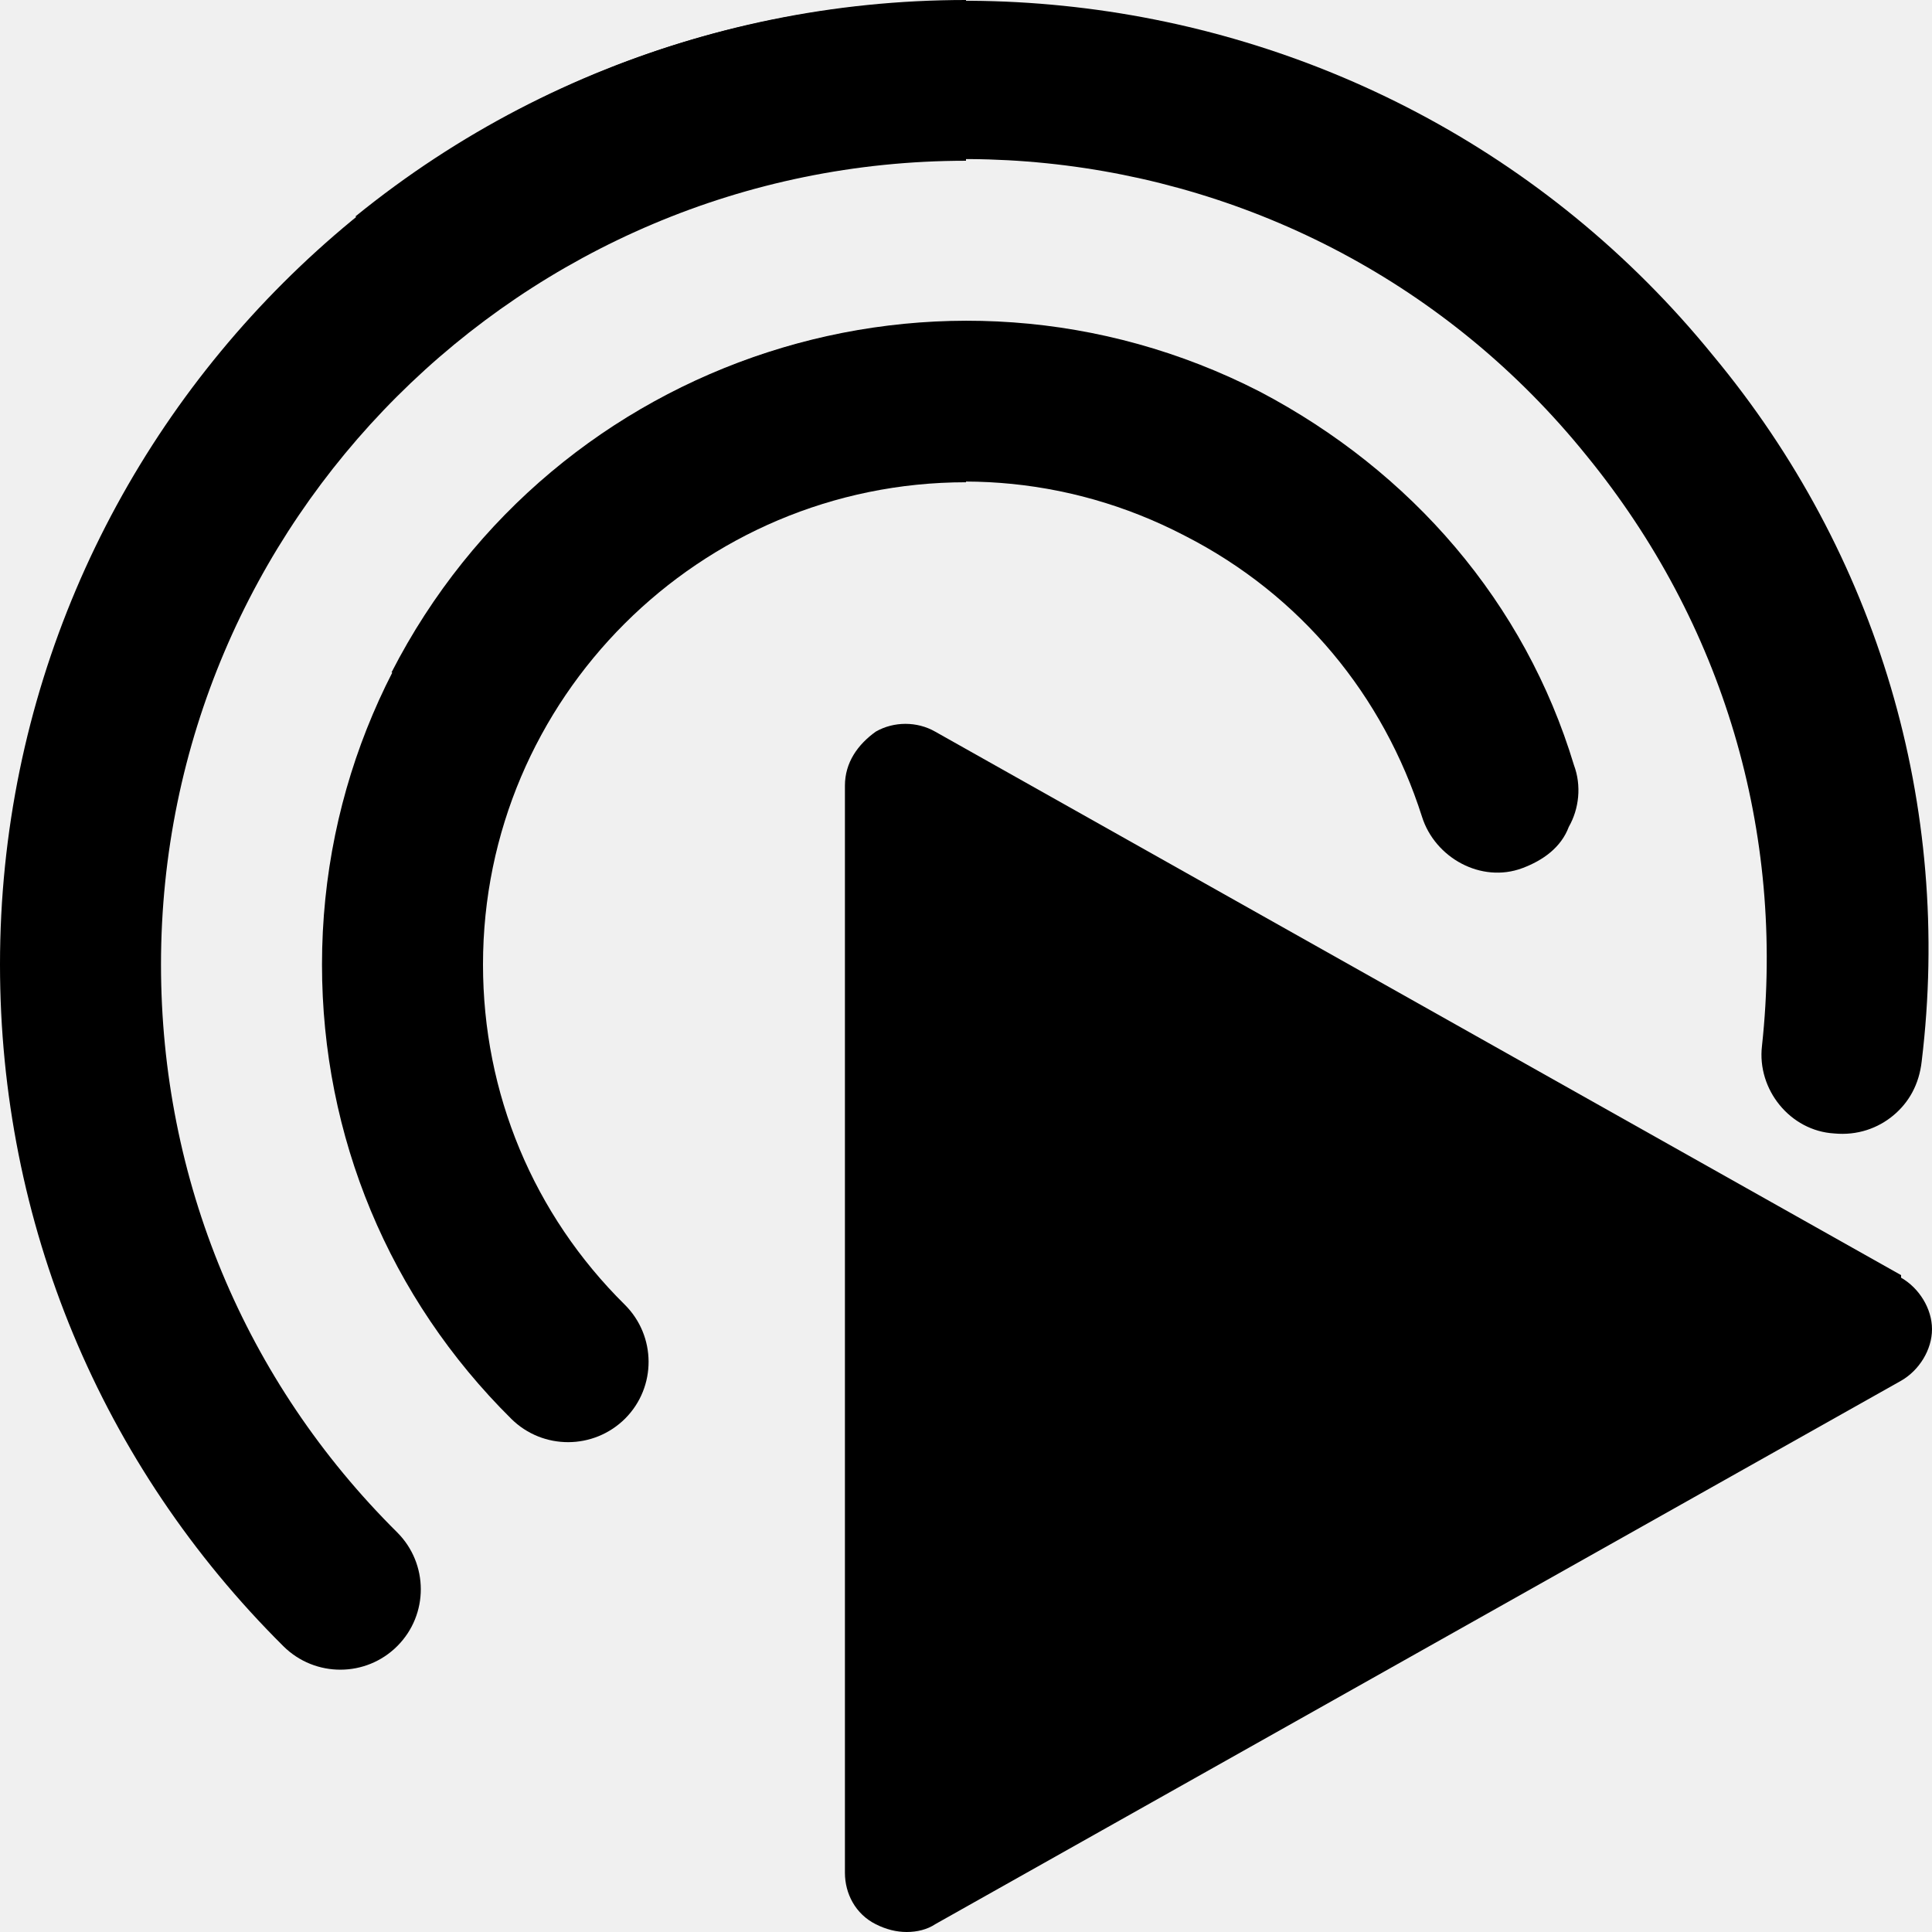
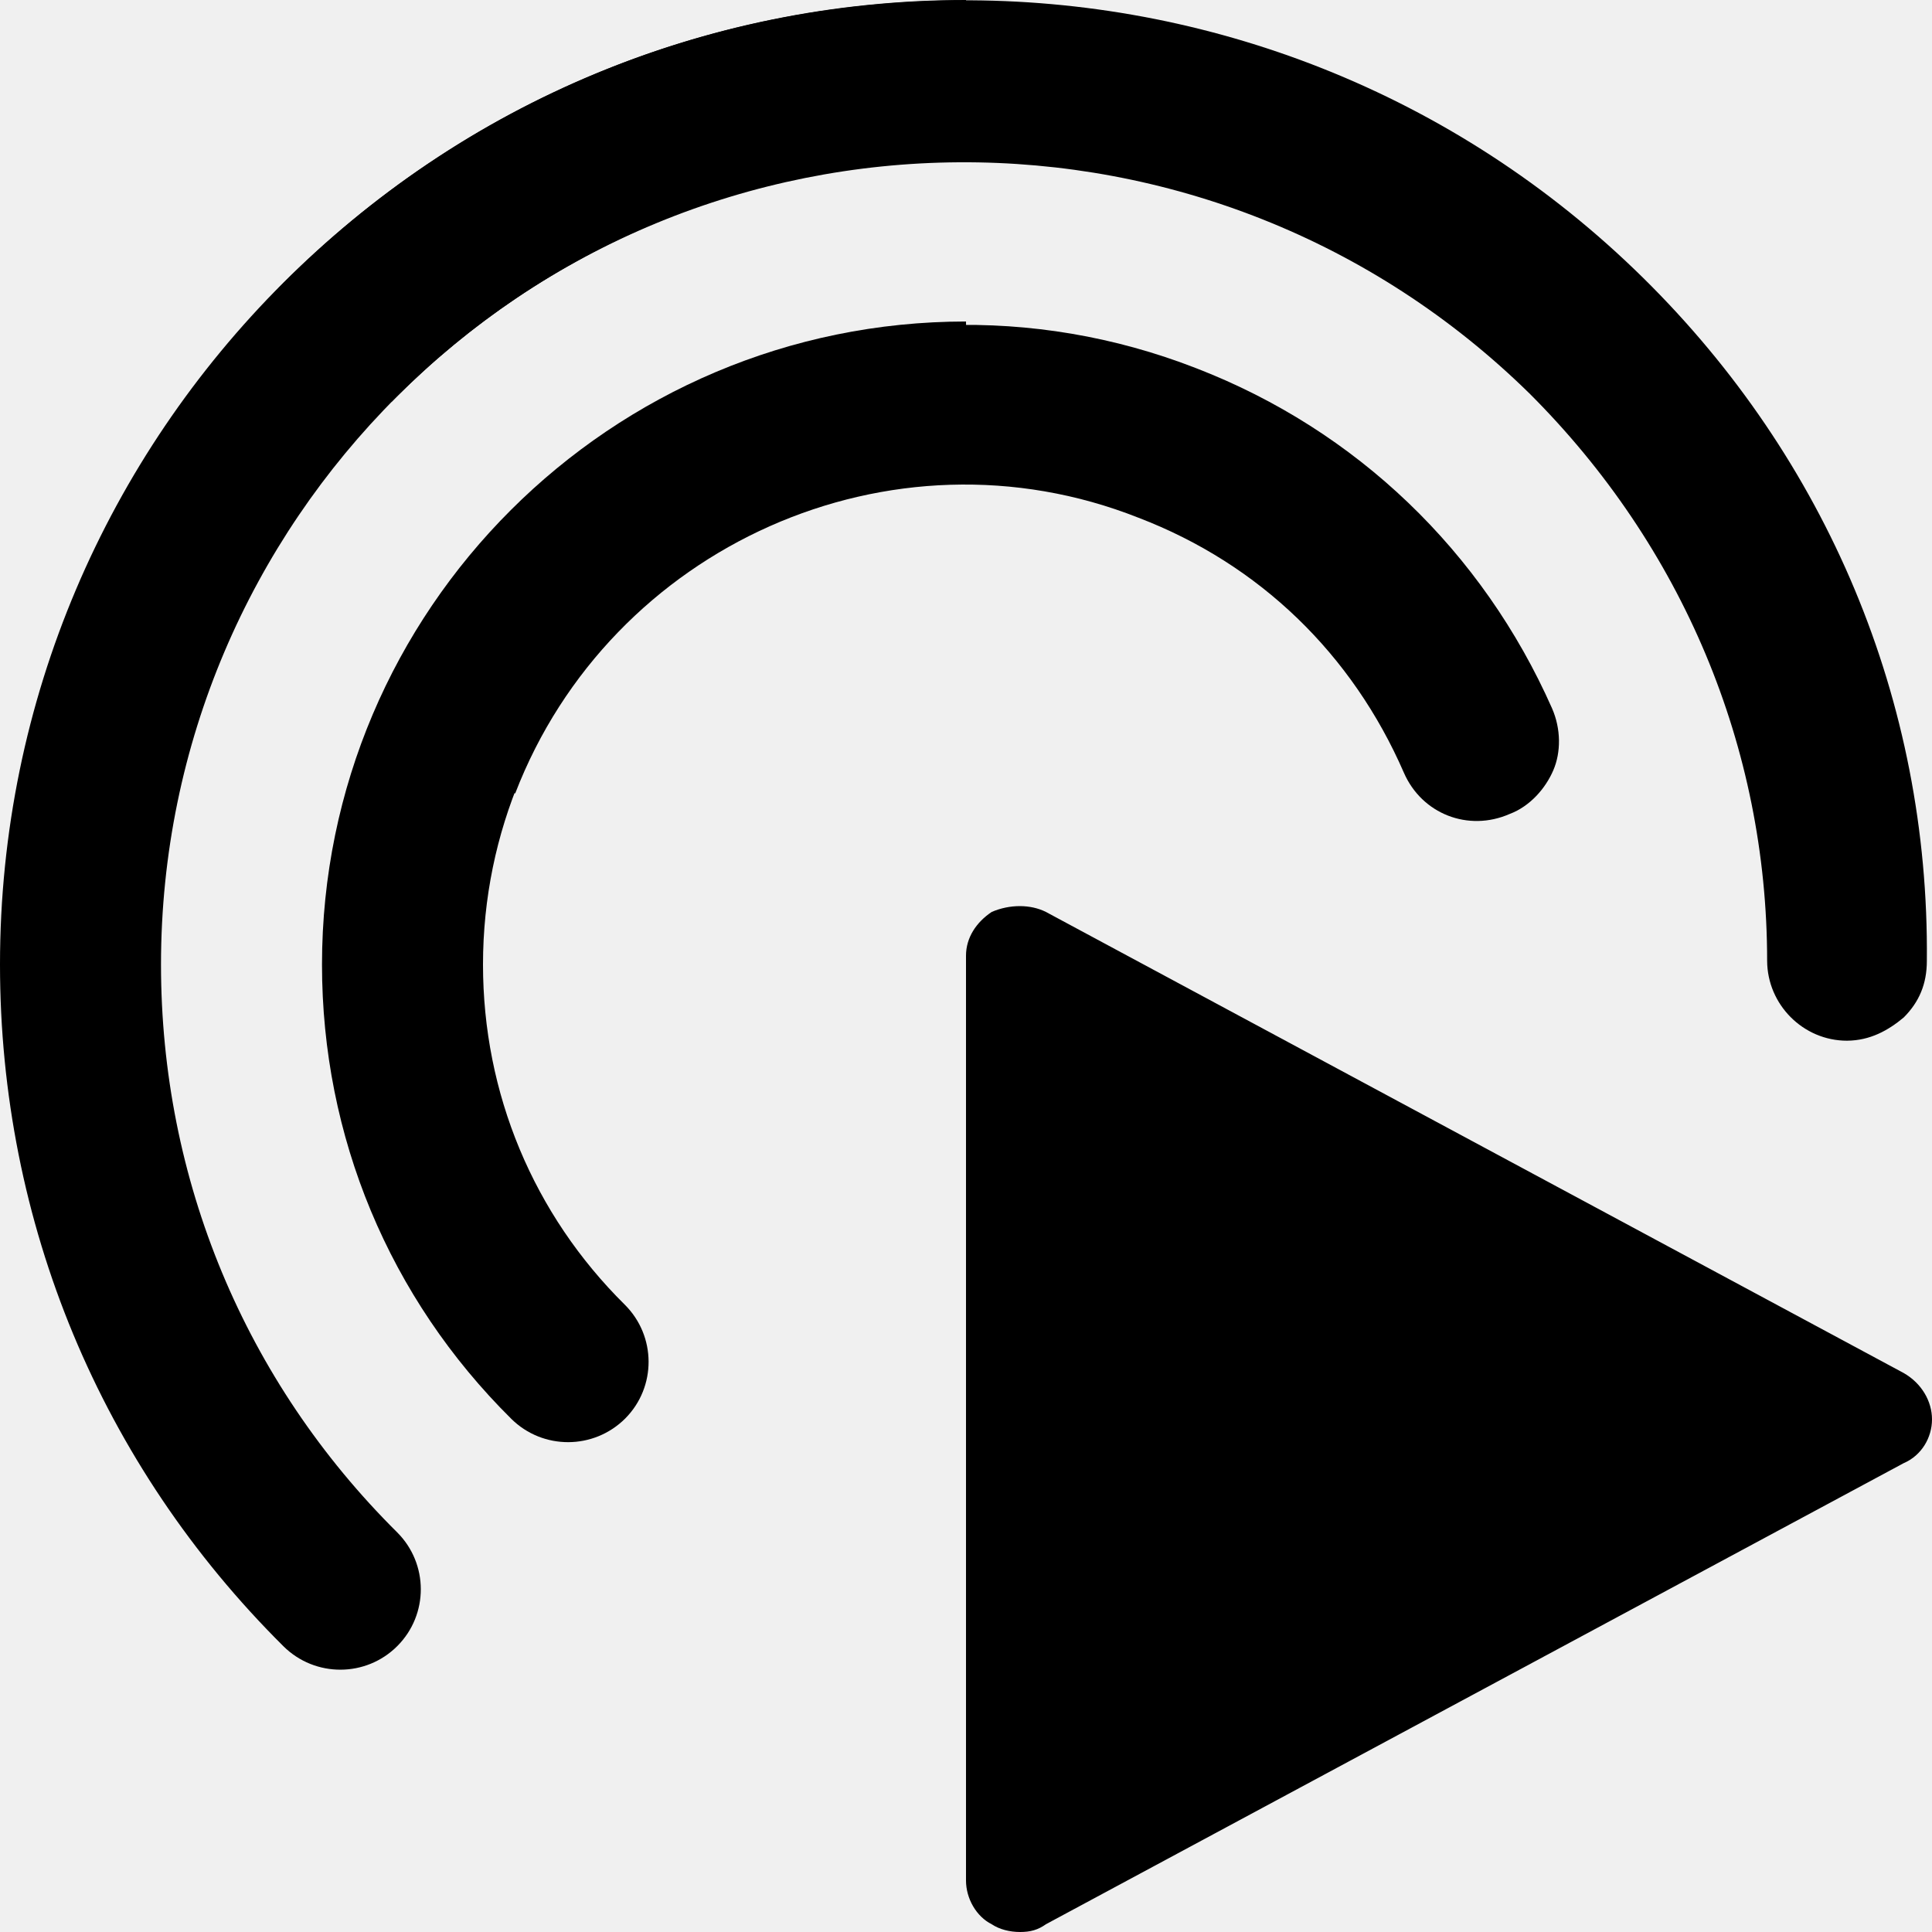
<svg xmlns="http://www.w3.org/2000/svg" id="bold" enable-background="new 0 0 24 24" height="16" viewBox="0 0 0.75 0.75" width="16" version="1.1">
  <defs id="defs28648" />
  <g id="layer3" style="display:none">
    <g id="g28781" transform="matrix(0.03125,0,0,0.0312019,0,0.00115447)">
      <path d="m 12,9 c -1.654,0 -3,1.346 -3,3 0,1.302 0.839,2.402 2,2.816 V 23 c 0,0.552 0.448,1 1,1 0.552,0 1,-0.448 1,-1 V 14.816 C 14.161,14.402 15,13.302 15,12 15,10.346 13.654,9 12,9 Z" id="path28637" />
      <path d="m 12,3.963 c -4.411,0 -8,3.589 -8,8 0,2.14 0.835,4.148 2.352,5.653 0.392,0.388 1.024,0.386 1.415,-0.005 C 8.156,17.219 8.153,16.586 7.762,16.196 6.625,15.07 6,13.566 6,11.963 c 0,-3.309 2.691,-6 6,-6 3.309,0 6,2.691 6,6 0,1.603 -0.625,3.106 -1.761,4.233 -0.392,0.389 -0.394,1.022 -0.005,1.415 0.196,0.197 0.453,0.295 0.71,0.295 0.254,0 0.509,-0.097 0.705,-0.29 C 19.165,16.111 20,14.104 20,11.963 c 0,-4.411 -3.589,-8 -8,-8 z" id="path28641" />
      <path d="m 12,-0.037 c -6.617,0 -12,5.383 -12,12 0,3.21 1.25,6.223 3.521,8.482 0.393,0.39 1.026,0.388 1.415,-0.003 C 5.326,20.05 5.324,19.417 4.933,19.027 3.041,17.146 2,14.638 2,11.963 c 0,-5.514 4.486,-10 10,-10 5.514,0 10,4.486 10,10 0,2.674 -1.041,5.183 -2.932,7.064 -0.391,0.39 -0.393,1.023 -0.003,1.415 0.196,0.196 0.452,0.294 0.709,0.294 0.255,0 0.51,-0.097 0.706,-0.291 2.27,-2.259 3.52,-5.271 3.52,-8.482 0,-6.616 -5.383,-12 -12,-12 z" id="path28639" style="display:inline" />
    </g>
  </g>
  <g id="layer8" style="display:none">
    <path d="m 12,9 c -1.654,0 -3,1.346 -3,3 0,1.302 0.839,2.402 2,2.816 V 23 c 0,0.552 0.448,1 1,1 0.552,0 1,-0.448 1,-1 V 14.816 C 14.161,14.402 15,13.302 15,12 15,10.346 13.654,9 12,9 Z" id="path31589" style="display:inline" transform="matrix(0.03125,0,0,0.0312019,0,0.00115447)" />
  </g>
  <g id="layer5" style="display:inline">
    <path d="m 12,-0.037 c -6.617,0 -12,5.383 -12,12 0,3.21 1.25,6.223 3.521,8.482 0.393,0.39 1.026,0.388 1.415,-0.003 C 5.326,20.05 5.324,19.417 4.933,19.027 3.041,17.146 2,14.638 2,11.963 c 0,-5.514 4.486,-10 10,-10 0,0 0.012,-1.99 0,-2 z" id="path30822" style="display:inline" transform="matrix(0.03125,0,0,0.0312019,0,0.00115447)" />
    <path d="m 12,3.963 c -4.411,0 -8,3.589 -8,8 0,2.14 0.835,4.148 2.352,5.653 0.392,0.388 1.024,0.386 1.415,-0.005 C 8.156,17.219 8.153,16.586 7.762,16.196 6.625,15.07 6,13.566 6,11.963 c 0,-3.309 2.691,-6 6,-6 0,0 0.005,-1.995 0,-2 z" id="path30819" style="display:inline" transform="matrix(0.03125,0,0,0.0312019,0,0.00115447)" />
  </g>
  <g id="layer4" style="display:inline">
-     <path d="m 0.152,0.261 c 3.3945e-4,1.3913e-4 0.056,0.028 0.056,0.028 0.047,-0.092 0.16,-0.129 0.252,-0.081 0.045,0.023 0.077,0.062 0.092,0.109 0.005,0.016 0.023,0.026 0.039,0.02 0.008,-0.003 0.015,-0.008 0.018,-0.016 0.004,-0.007 0.005,-0.016 0.002,-0.024 C 0.592,0.234 0.548,0.183 0.489,0.152 0.366,0.089 0.215,0.138 0.152,0.261 Z" id="path28896" style="display:inline;stroke-width:0.031" />
-     <path d="m 0.138,0.084 c 2.7705e-4,-1.31e-6 0.039,0.048 0.039,0.048 0.134,-0.109 0.331,-0.089 0.439,0.045 0.053,0.065 0.077,0.146 0.068,0.229 -0.002,0.017 0.011,0.033 0.028,0.034 0.009,8.7264e-4 0.017,-0.002 0.023,-0.007 0.006,-0.005 0.01,-0.012 0.011,-0.021 C 0.758,0.313 0.729,0.215 0.665,0.138 0.535,-0.022 0.298,-0.046 0.138,0.084 Z" id="path28844" style="stroke-width:0.031" />
-     <path d="M 0.738,0.495 0.363,0.284 C 0.356,0.28 0.347,0.28 0.34,0.284 0.333,0.289 0.328,0.296 0.328,0.305 v 0.422 c 0,0.008 0.004,0.016 0.012,0.02 0.004,0.002 0.008,0.003 0.012,0.003 0.004,0 0.008,-9.843e-4 0.011,-0.003 l 0.375,-0.211 C 0.745,0.532 0.75,0.524 0.75,0.516 c 0,-0.008 -0.005,-0.016 -0.012,-0.02 z" id="path396" style="display:inline;stroke-width:0.001" />
+     <path d="m 0.142,0.285 c 3.5214e-4,1.029e-4 0.058,0.023 0.058,0.023 0.037,-0.096 0.146,-0.145 0.242,-0.107 0.047,0.018 0.083,0.053 0.103,0.099 0.007,0.016 0.025,0.023 0.041,0.016 0.008,-0.003 0.014,-0.01 0.017,-0.017 0.003,-0.007 0.003,-0.016 -4.8823e-4,-0.024 -0.027,-0.061 -0.076,-0.108 -0.138,-0.132 -0.128,-0.05 -0.273,0.015 -0.323,0.143 z" id="path28896" style="display:inline;stroke-width:0.031" />
+     <path d="m 0.108,0.112 c 2.7528e-4,-3.124e-5 0.044,0.044 0.044,0.044 0.121,-0.123 0.319,-0.124 0.442,-0.003 0.059,0.059 0.092,0.137 0.092,0.22 7.609e-5,0.017 0.014,0.031 0.031,0.031 0.009,-6.239e-5 0.016,-0.004 0.022,-0.009 0.006,-0.006 0.009,-0.013 0.009,-0.022 C 0.749,0.272 0.709,0.178 0.638,0.108 0.491,-0.037 0.253,-0.036 0.108,0.112 Z" id="path28844" style="stroke-width:0.031" />
+     <path d="M 0.739,0.533 0.406,0.354 C 0.4,0.351 0.392,0.351 0.385,0.354 0.379,0.358 0.375,0.364 0.375,0.371 V 0.73 c 0,0.007 0.004,0.014 0.01,0.017 0.003,0.002 0.007,0.003 0.011,0.003 0.004,0 0.007,-8.3666e-4 0.01,-0.003 L 0.739,0.568 C 0.746,0.565 0.75,0.558 0.75,0.551 0.75,0.544 0.746,0.537 0.739,0.533 Z" id="path396" style="display:inline;stroke-width:0.001" />
  </g>
  <g id="layer6" style="display:none">
    <path d="m 0.538,0.186 c -0.104,-0.09 -0.262,-0.078 -0.352,0.026 -0.044,0.051 -0.065,0.115 -0.059,0.182 0.001,0.017 0.016,0.03 0.034,0.029 0.017,-0.001 0.03,-0.016 0.029,-0.034 -0.004,-0.05 0.012,-0.098 0.045,-0.136 0.067,-0.078 0.186,-0.087 0.264,-0.019 0,0 0.041,-0.047 0.041,-0.047 z" id="path31512" style="display:inline;stroke-width:0.031" />
    <path d="M 0.606,0.08 C 0.443,-0.048 0.207,-0.019 0.08,0.143 0.018,0.222 -0.009,0.32 0.003,0.42 0.006,0.437 0.021,0.449 0.038,0.447 0.055,0.445 0.068,0.429 0.066,0.412 0.055,0.329 0.078,0.248 0.129,0.182 0.235,0.046 0.432,0.023 0.568,0.129 c 0,0 0.039,-0.049 0.038,-0.049 z" id="path31515" style="display:inline;stroke-width:0.031" />
    <path fill="#ffffff" d="m 0.032,0.541 c 0.002,-0.011 0.016,-0.025 0.033,-0.025 0.018,0 0.031,0.011 0.034,0.023 l 0.041,0.128 h 0.001 L 0.182,0.54 c 0.003,-0.011 0.018,-0.023 0.034,-0.023 0.018,0 0.032,0.014 0.033,0.025 l 0.032,0.18 c 0,0.002 0,0.004 0,0.005 0,0.015 -0.011,0.023 -0.024,0.023 -0.018,0 -0.024,-0.007 -0.027,-0.023 L 0.21,0.596 H 0.209 L 0.168,0.731 c -0.002,0.007 -0.009,0.019 -0.028,0.019 -0.019,-2e-8 -0.025,-0.011 -0.028,-0.019 L 0.072,0.596 H 0.071 L 0.051,0.727 C 0.049,0.743 0.042,0.75 0.024,0.75 0.011,0.75 0,0.741 0,0.727 0,0.725 0,0.724 0,0.722 Z" id="path494" style="display:inline;fill:#000000;fill-opacity:1;stroke-width:1.074" />
  </g>
  <g id="layer7" style="display:none">
    <path d="m 12,-0.037 c 0,0 0.004,1.996 0,2 5.514,0 10,4.486 10,10 0,2.674 -1.041,5.183 -2.932,7.064 -0.391,0.39 -0.393,1.023 -0.003,1.415 0.196,0.196 0.452,0.294 0.709,0.294 0.255,0 0.51,-0.097 0.706,-0.291 2.27,-2.259 3.52,-5.271 3.52,-8.482 0,-6.616 -5.383,-12 -12,-12 z" id="path31560" style="display:inline" transform="matrix(0.03125,0,0,0.0312019,0,0.00115447)" />
    <path d="m 12,3.963 c 0.013,0.005 0,2 0,2 3.309,0 6,2.691 6,6 0,1.603 -0.625,3.106 -1.761,4.233 -0.392,0.389 -0.394,1.022 -0.005,1.415 0.196,0.197 0.453,0.295 0.71,0.295 0.254,0 0.509,-0.097 0.705,-0.29 C 19.165,16.111 20,14.104 20,11.963 c 0,-4.411 -3.589,-8 -8,-8 z" id="path31563" style="display:inline" transform="matrix(0.03125,0,0,0.0312019,0,0.00115447)" />
  </g>
</svg>
